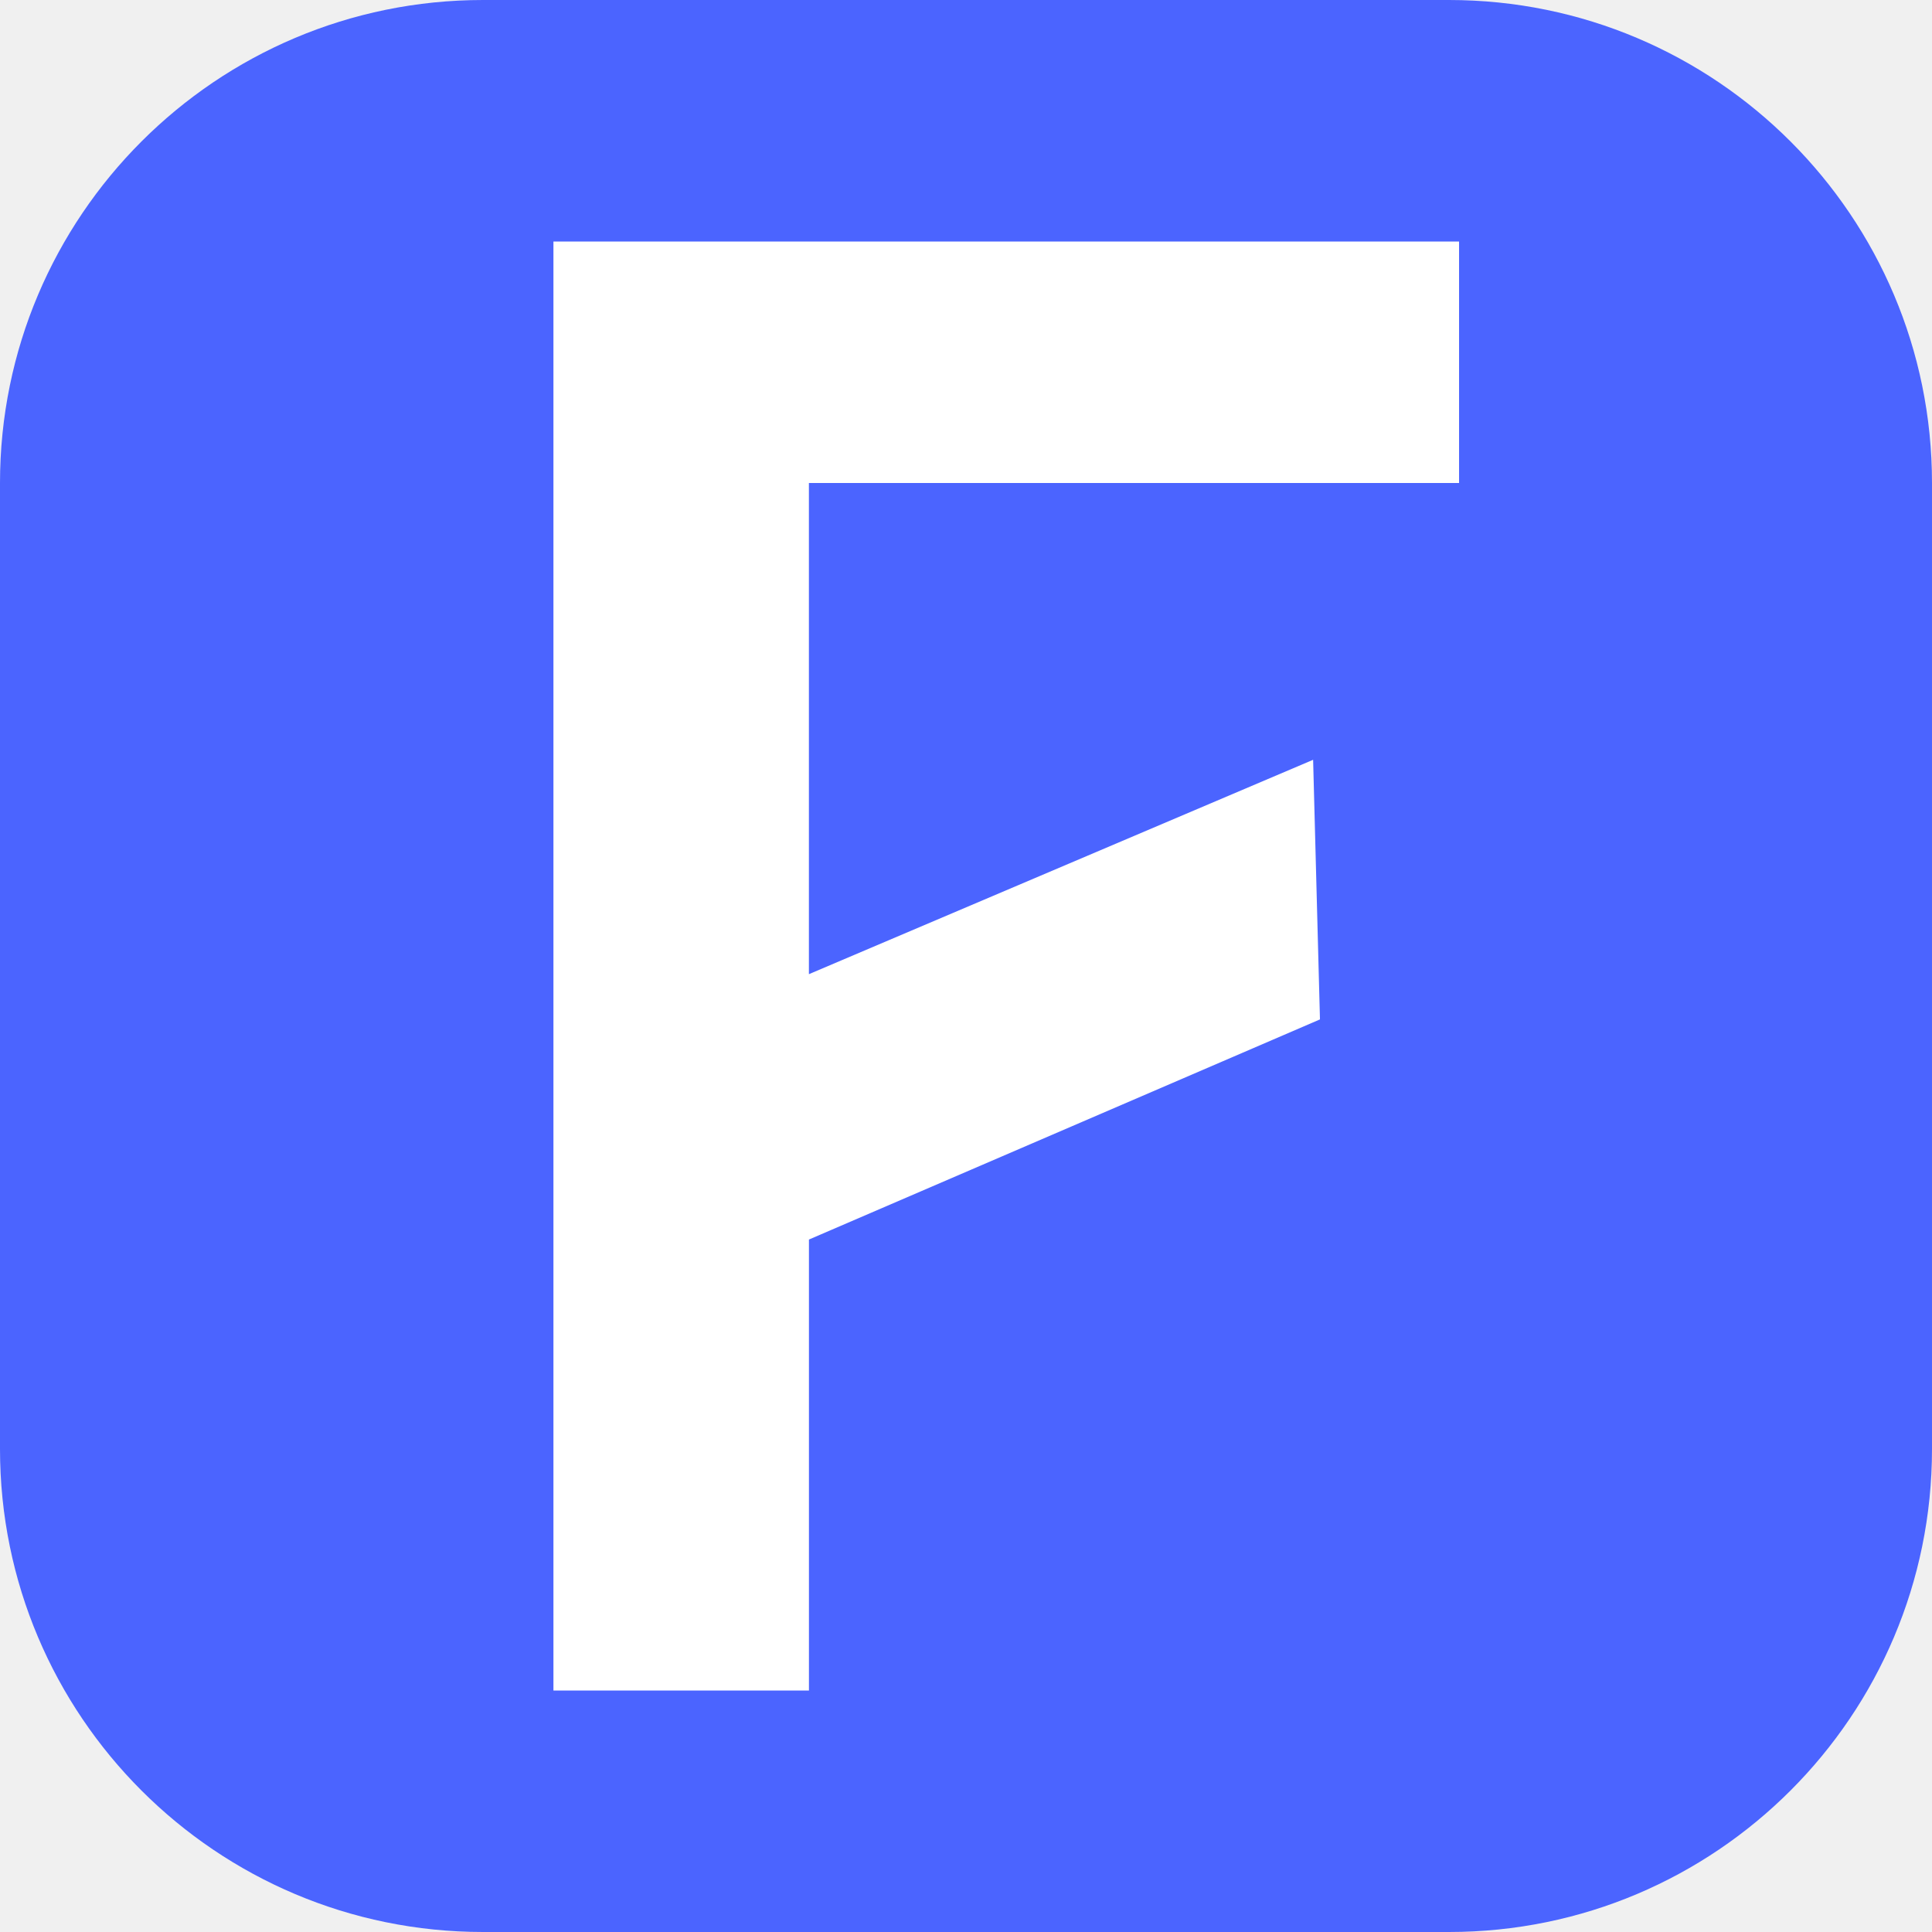
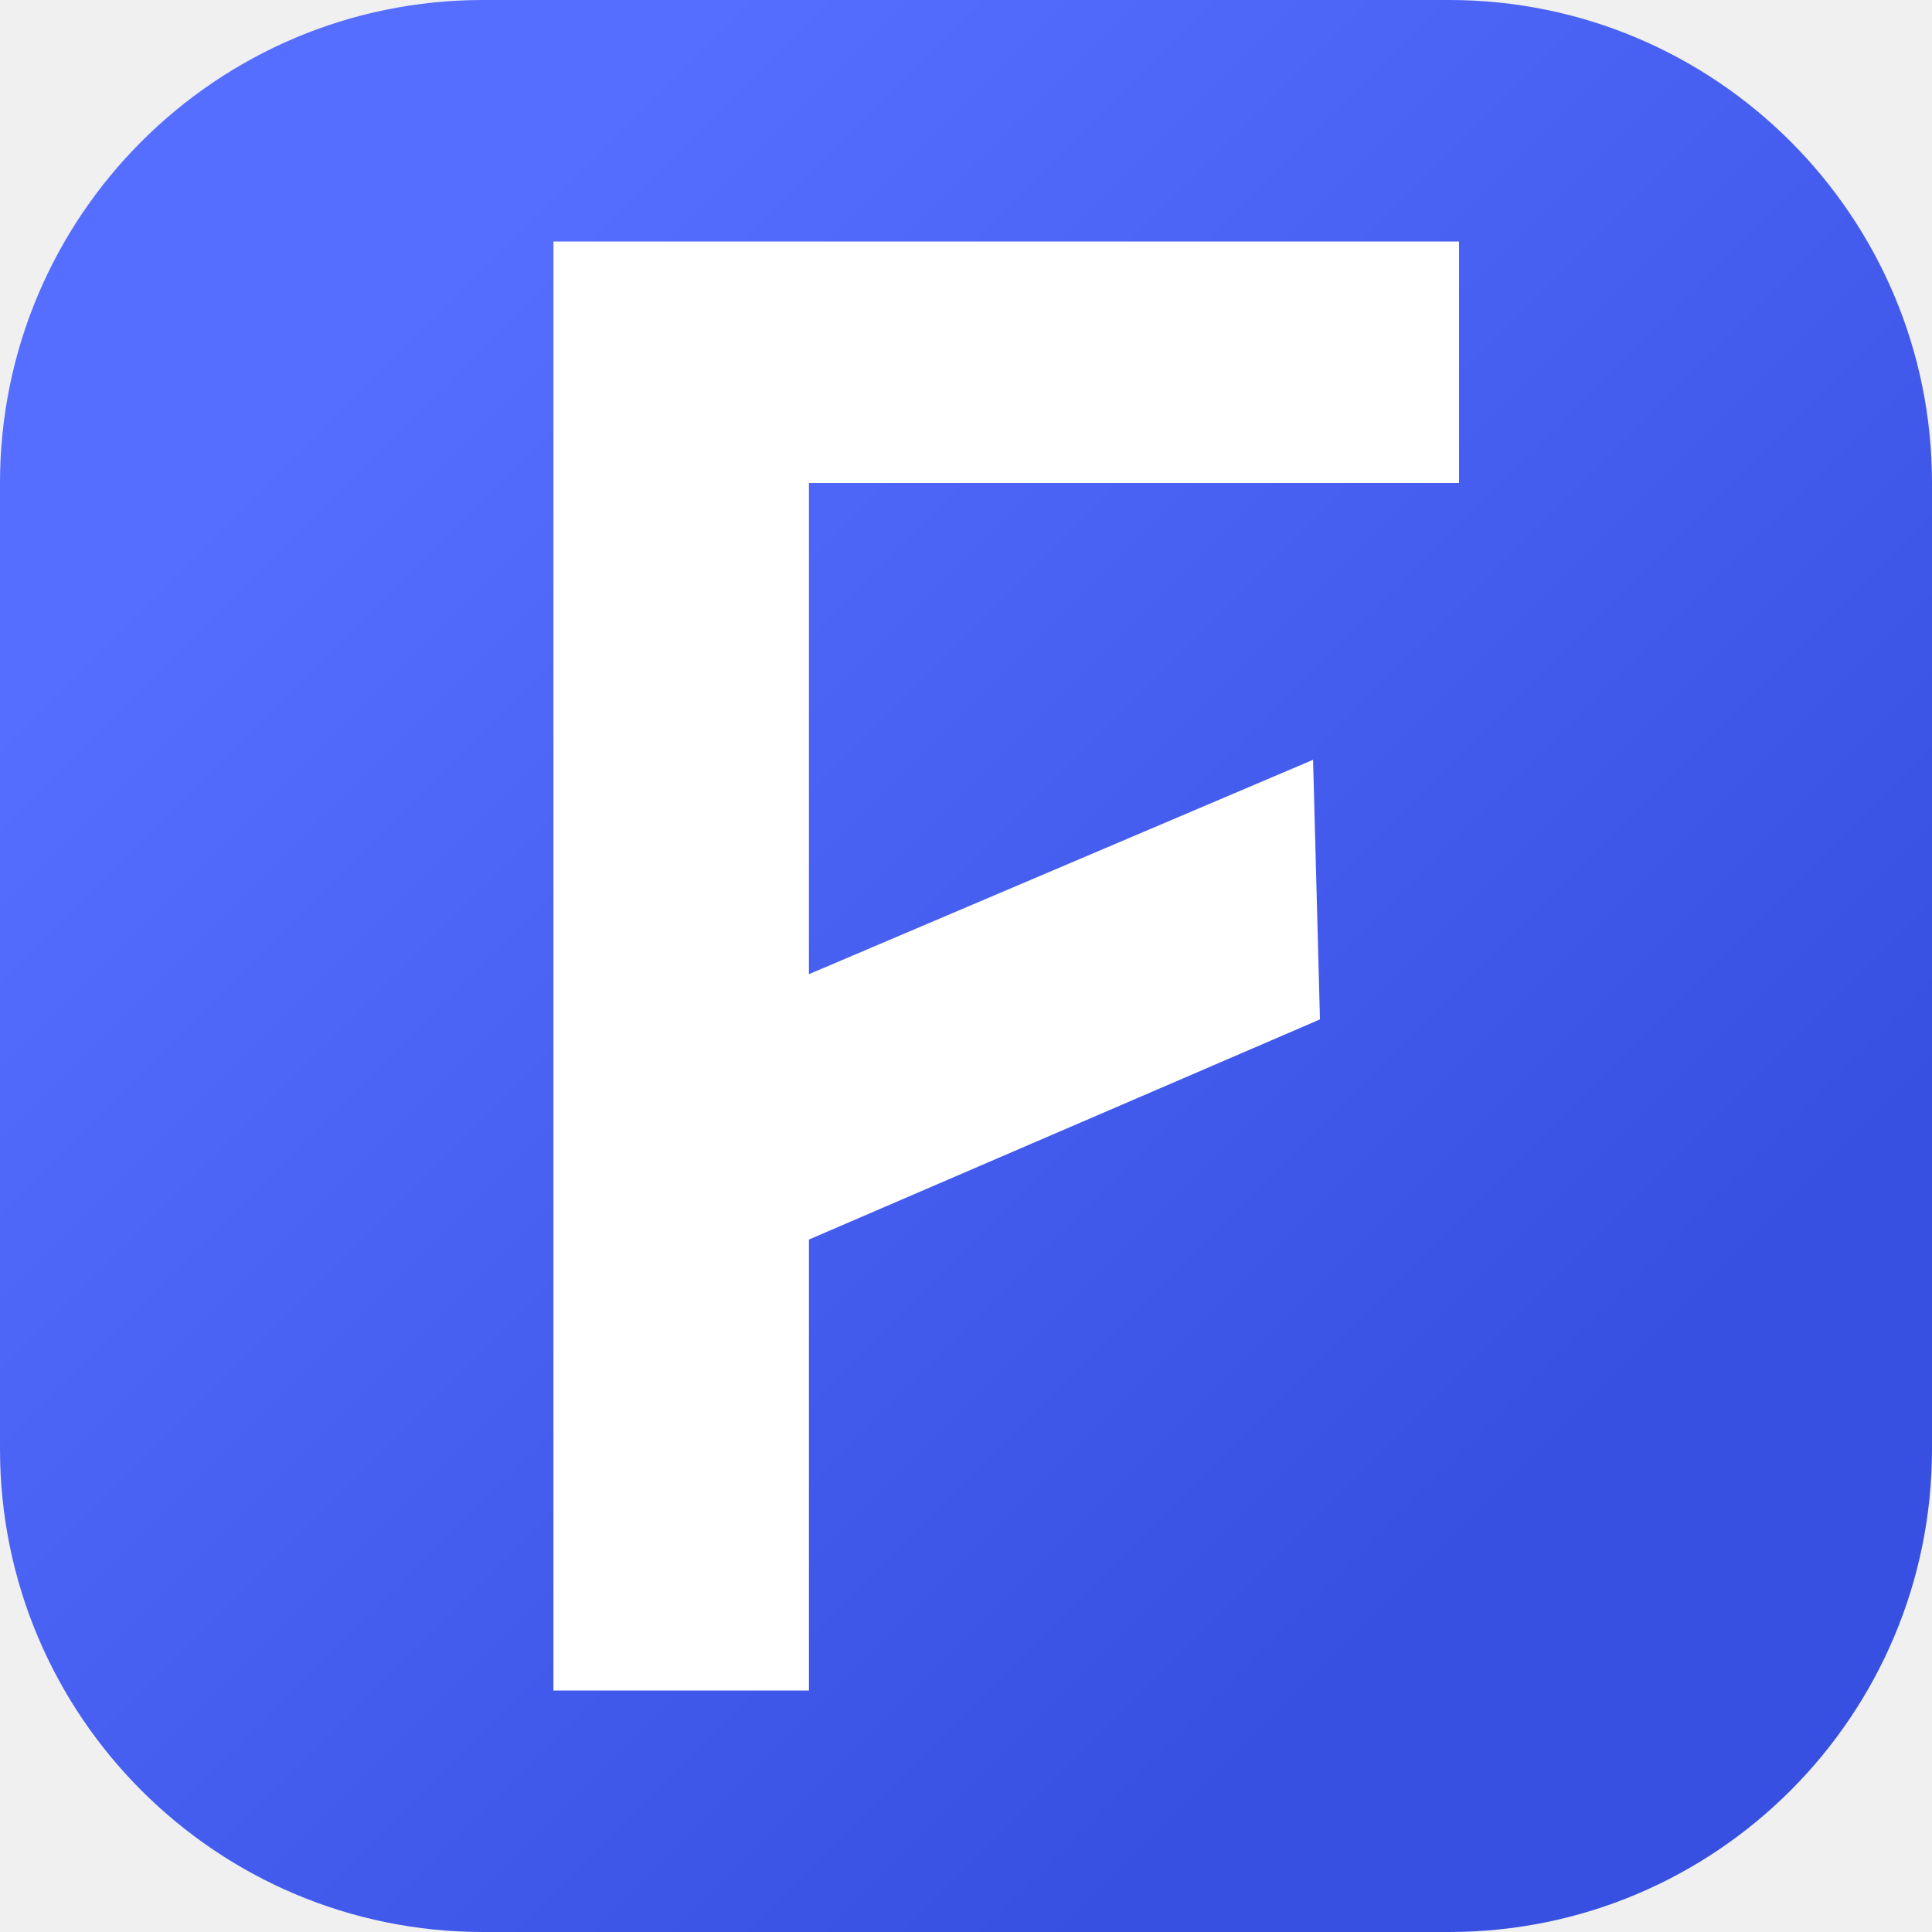
- <svg xmlns="http://www.w3.org/2000/svg" width="48" height="48" fill="none">
-   <g clip-path="url(#a)">
-     <path d="M0 12C0 5.373 5.373 0 12 0h24c6.627 0 12 5.373 12 12v24c0 6.627-5.373 12-12 12H12C5.373 48 0 42.627 0 36Z" style="fill:#4b64ff" />
-     <path fill="#fff" d="M13.75 6v36h6.348V30.796l12.696-5.469-.17-6.45-12.527 5.326V12H36.25V6h-22.5Z" />
+ <svg xmlns="http://www.w3.org/2000/svg" width="48" height="48" viewBox="0 0 48 48" fill="none">
+   <g clip-path="url(#clip0_3911_10372)">
+     <path d="M0 12C0 5.373 5.373 0 12 0H36C42.627 0 48 5.373 48 12V36C48 42.627 42.627 48 36 48H12C5.373 48 0 42.627 0 36V12Z" fill="url(#paint0_linear_3911_10372)" />
+     <path d="M13.75 6V42H20.098V30.796L32.794 25.327L32.623 18.877L20.098 24.203V12H36.25V6H13.75Z" fill="white" />
  </g>
  <defs>
-     <clipPath id="a">
-       <path d="M0 0h48v48H0z" />
+     <linearGradient id="paint0_linear_3911_10372" x1="0" y1="0" x2="48" y2="48" gradientUnits="userSpaceOnUse">
+       <stop offset="0.185" stop-color="#556EFF" />
+       <stop offset="0.783" stop-color="#3750E1" />
+     </linearGradient>
+     <clipPath id="clip0_3911_10372">
+       <rect width="48" height="48" fill="white" />
    </clipPath>
  </defs>
</svg>
